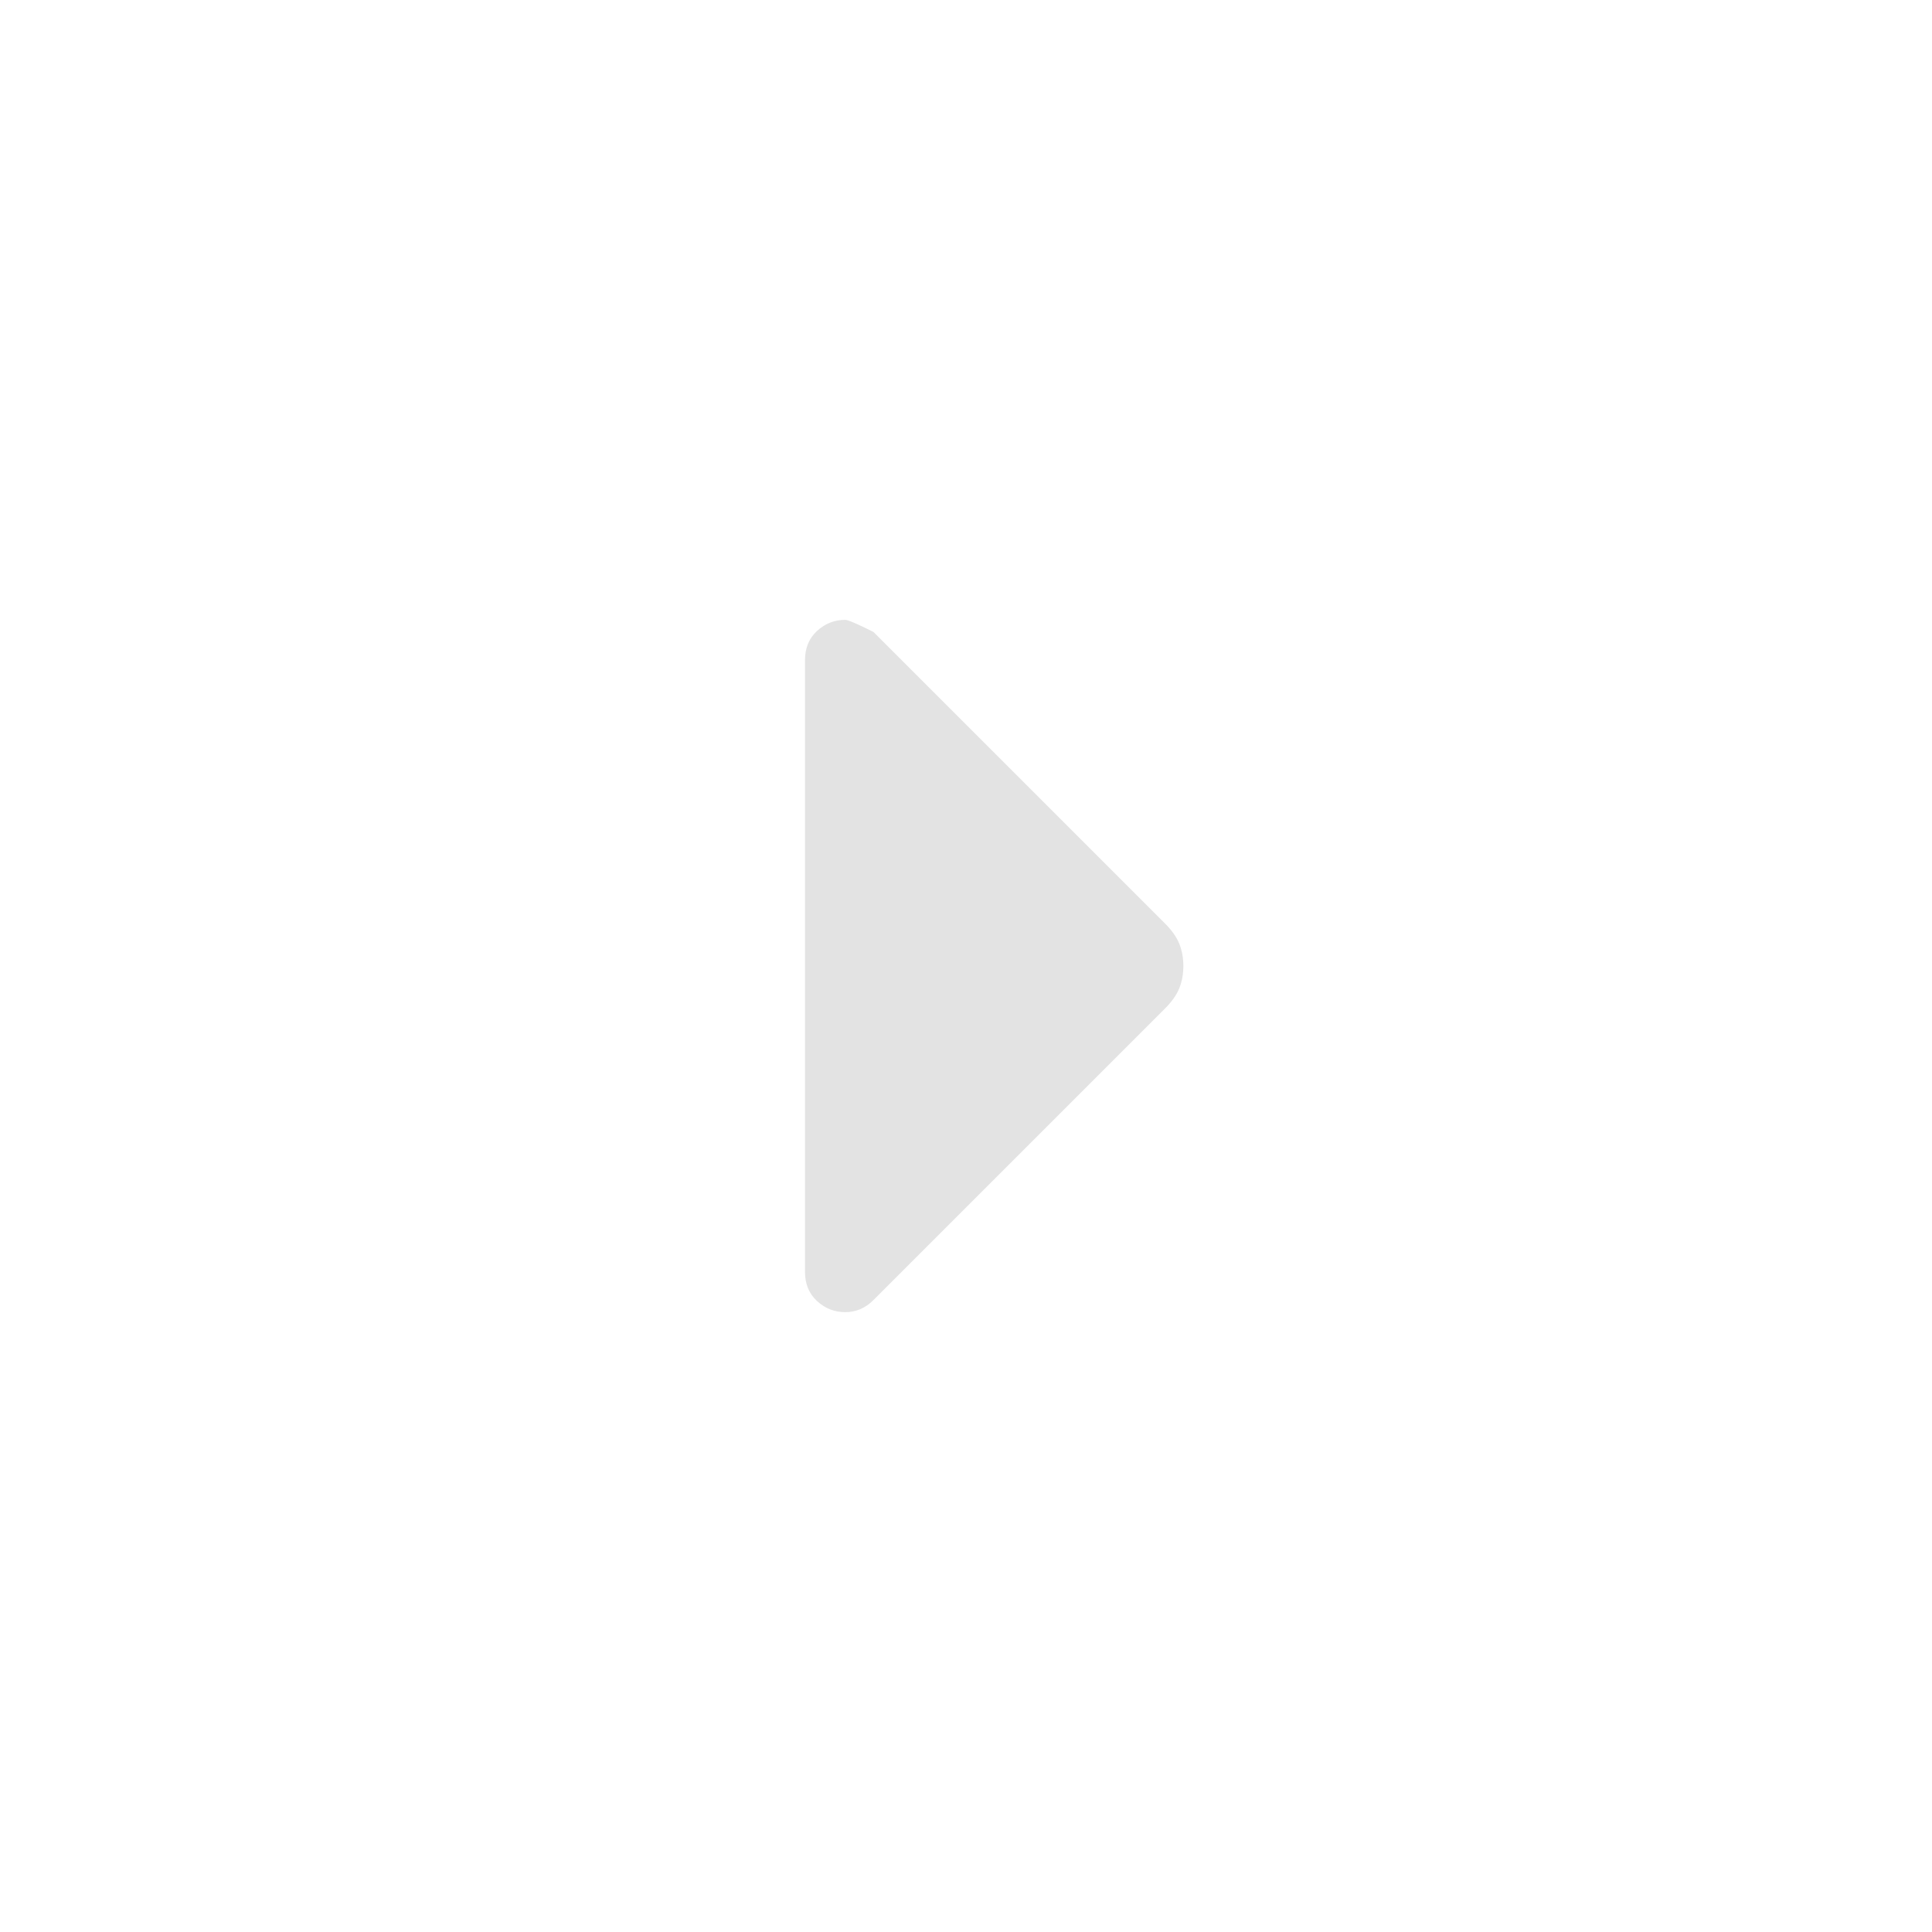
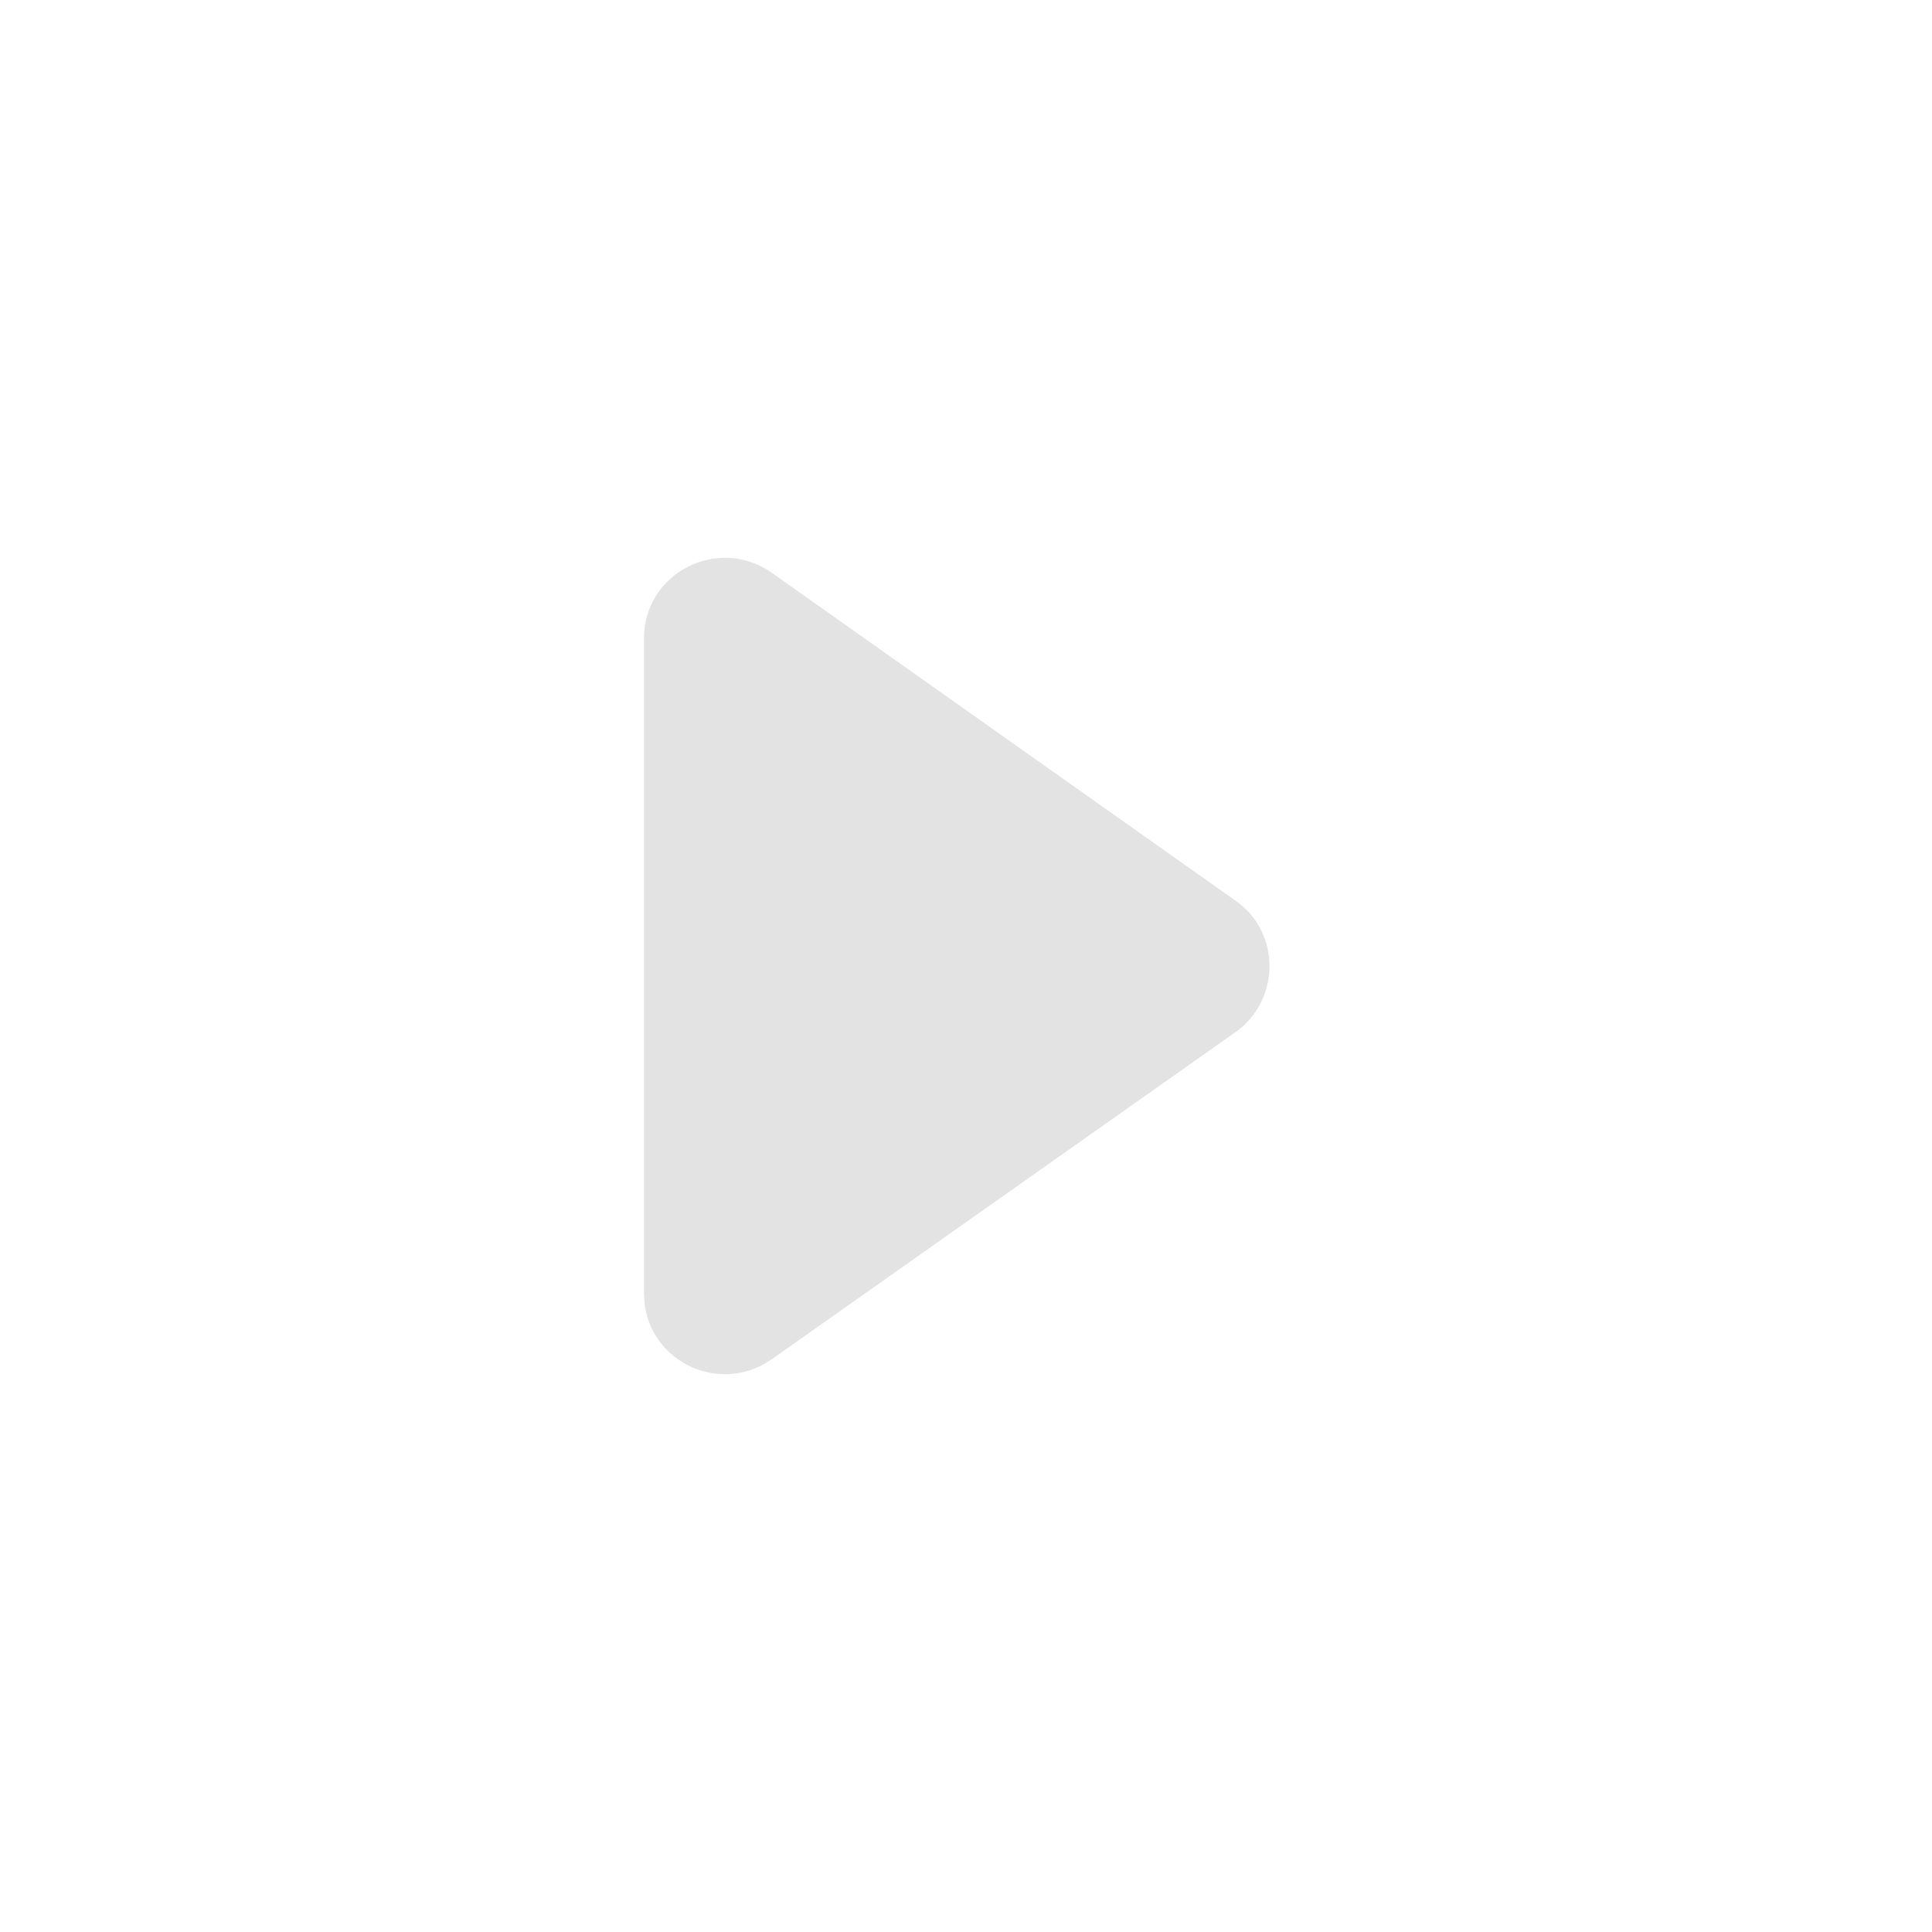
- <svg xmlns="http://www.w3.org/2000/svg" height="24px" viewBox="0 -960 960 960" width="24px" fill="#e3e3e3">
-   <path d="M420-308q-8 0-14-5.5t-6-14.5v-304q0-9 6-14.5t14-5.5q2 0 14 6l145 145q5 5 7 10t2 11q0 6-2 11t-7 10L434-314q-3 3-6.5 4.5T420-308Z" />
+ <svg xmlns="http://www.w3.org/2000/svg" height="24px" viewBox="0 0 24 24" width="24px" fill="#e3e3e3">
+   <path d="M9.58 16.89l5.77-4.07c.56-.4.56-1.24 0-1.63L9.58 7.11C8.91 6.65 8 7.12 8 7.93v8.14c0 .81.91 1.28 1.58.82z" />
</svg>
